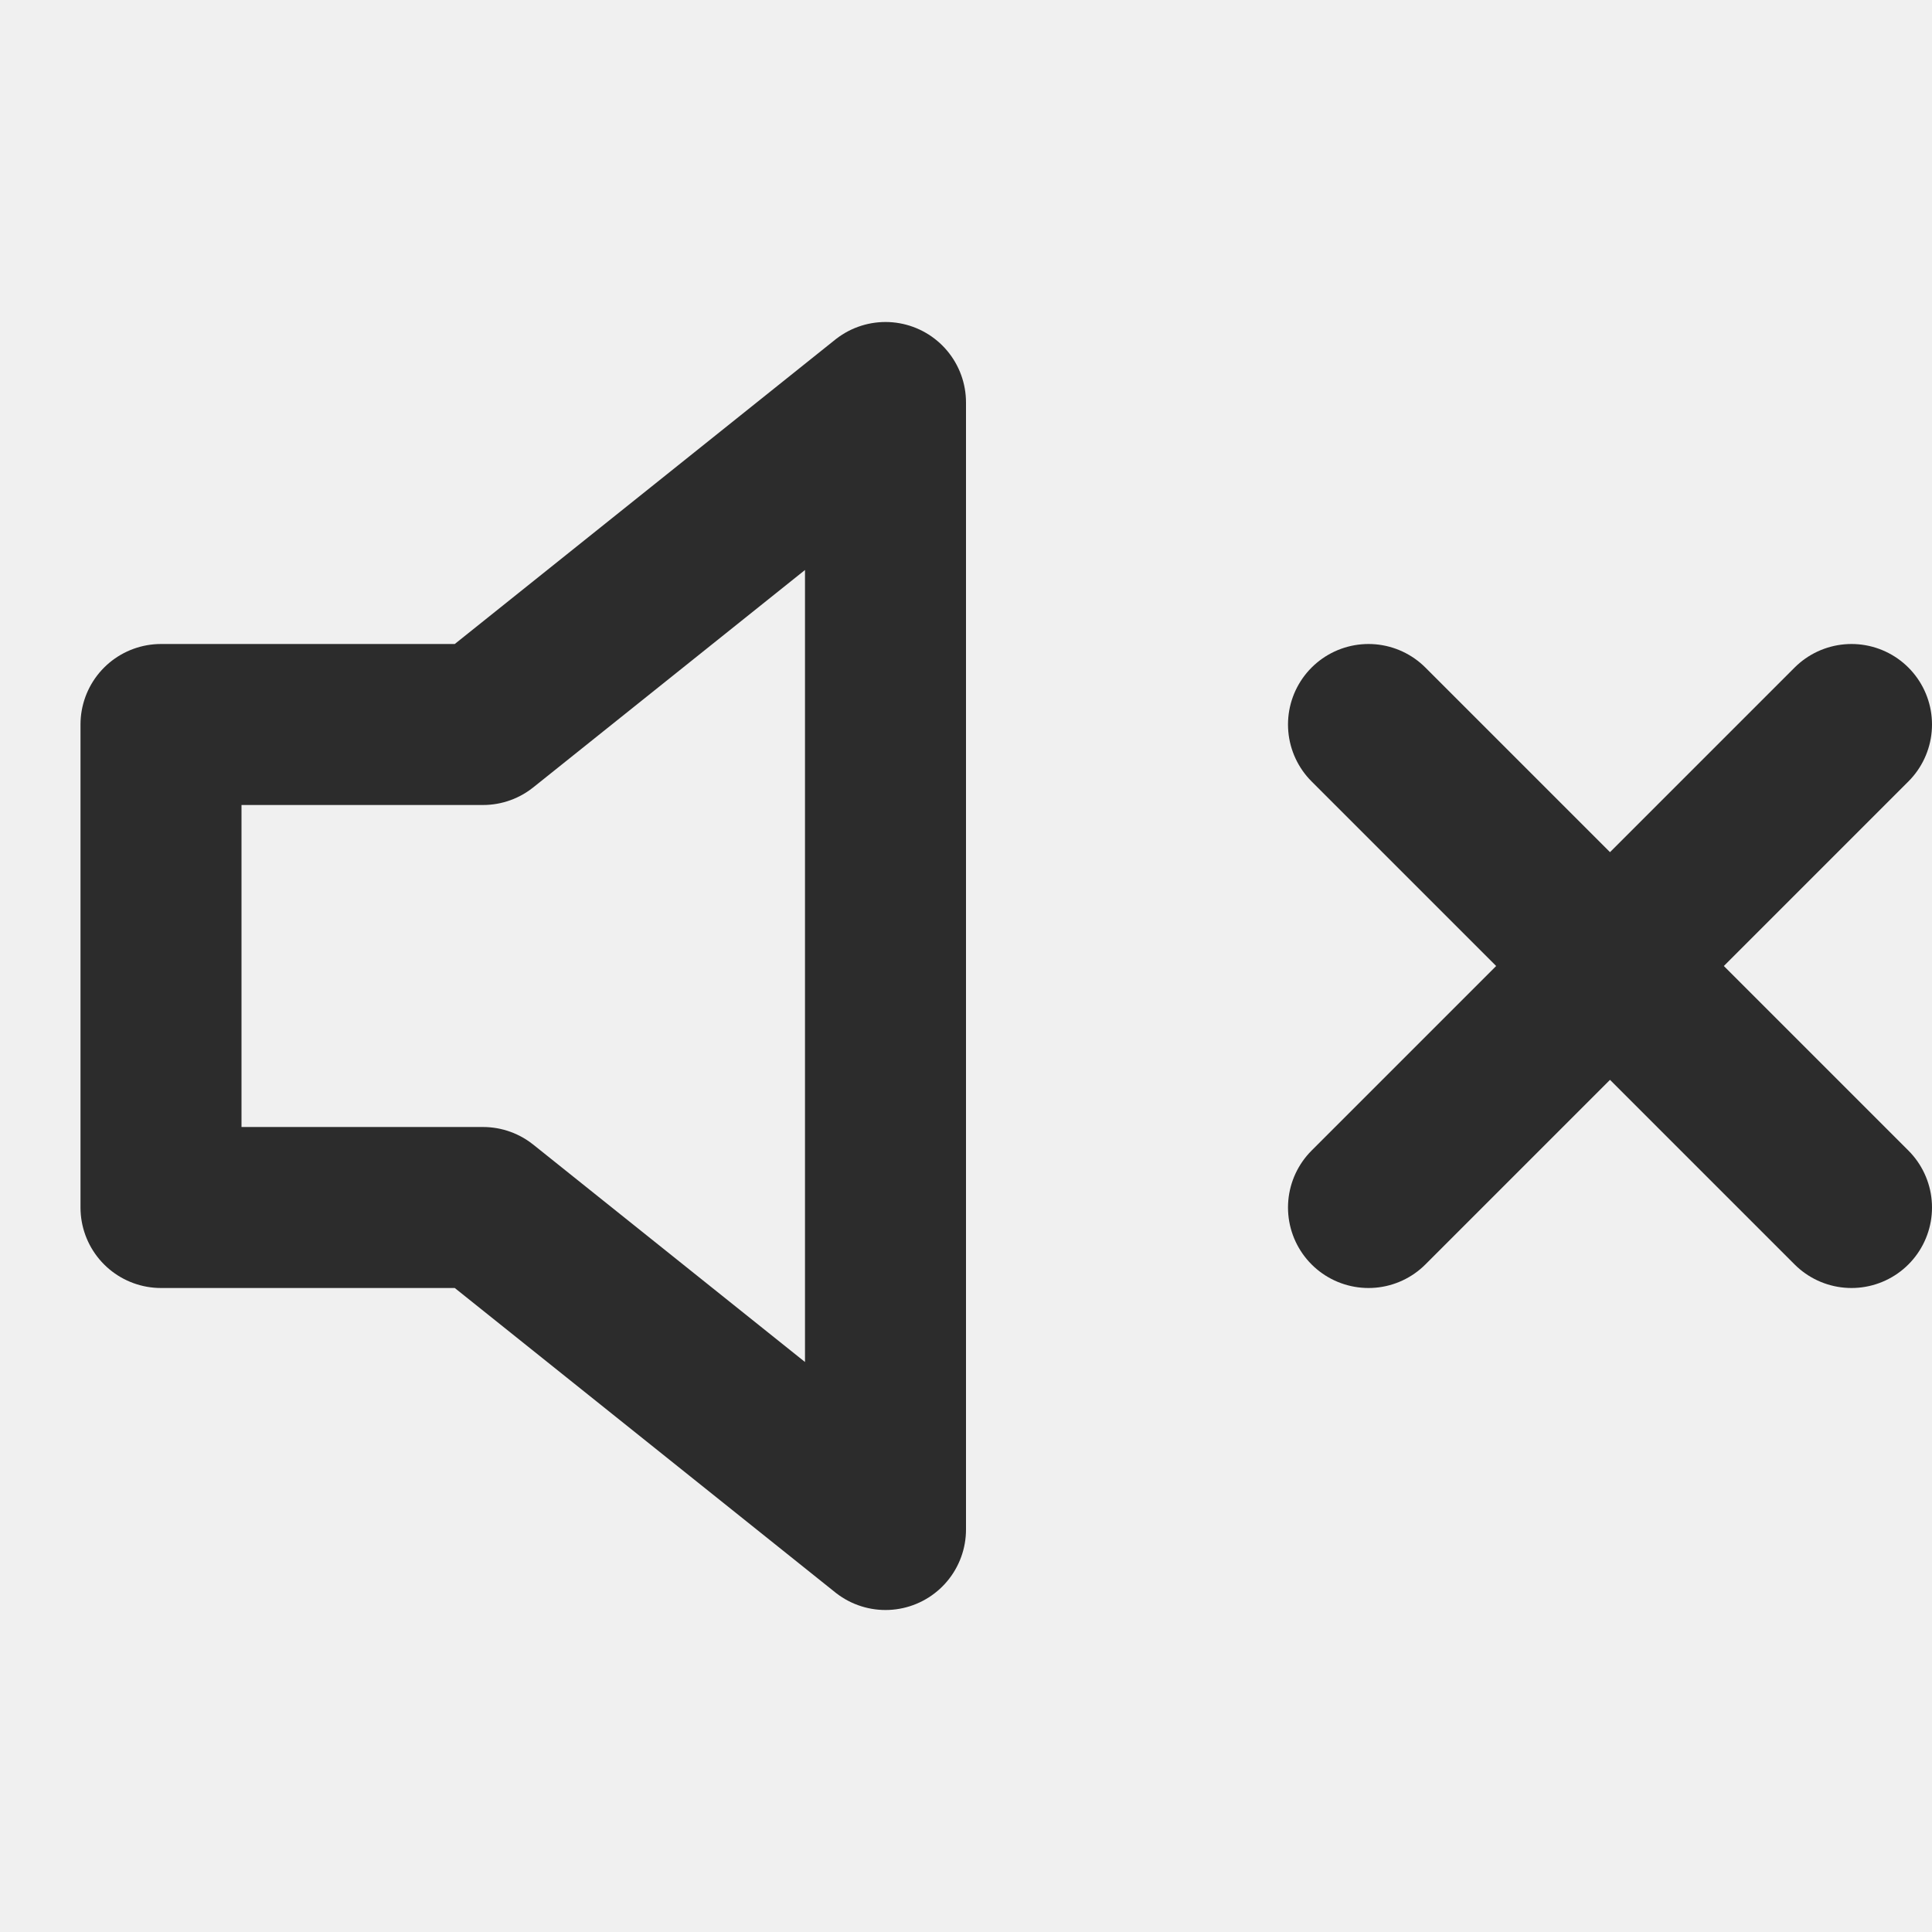
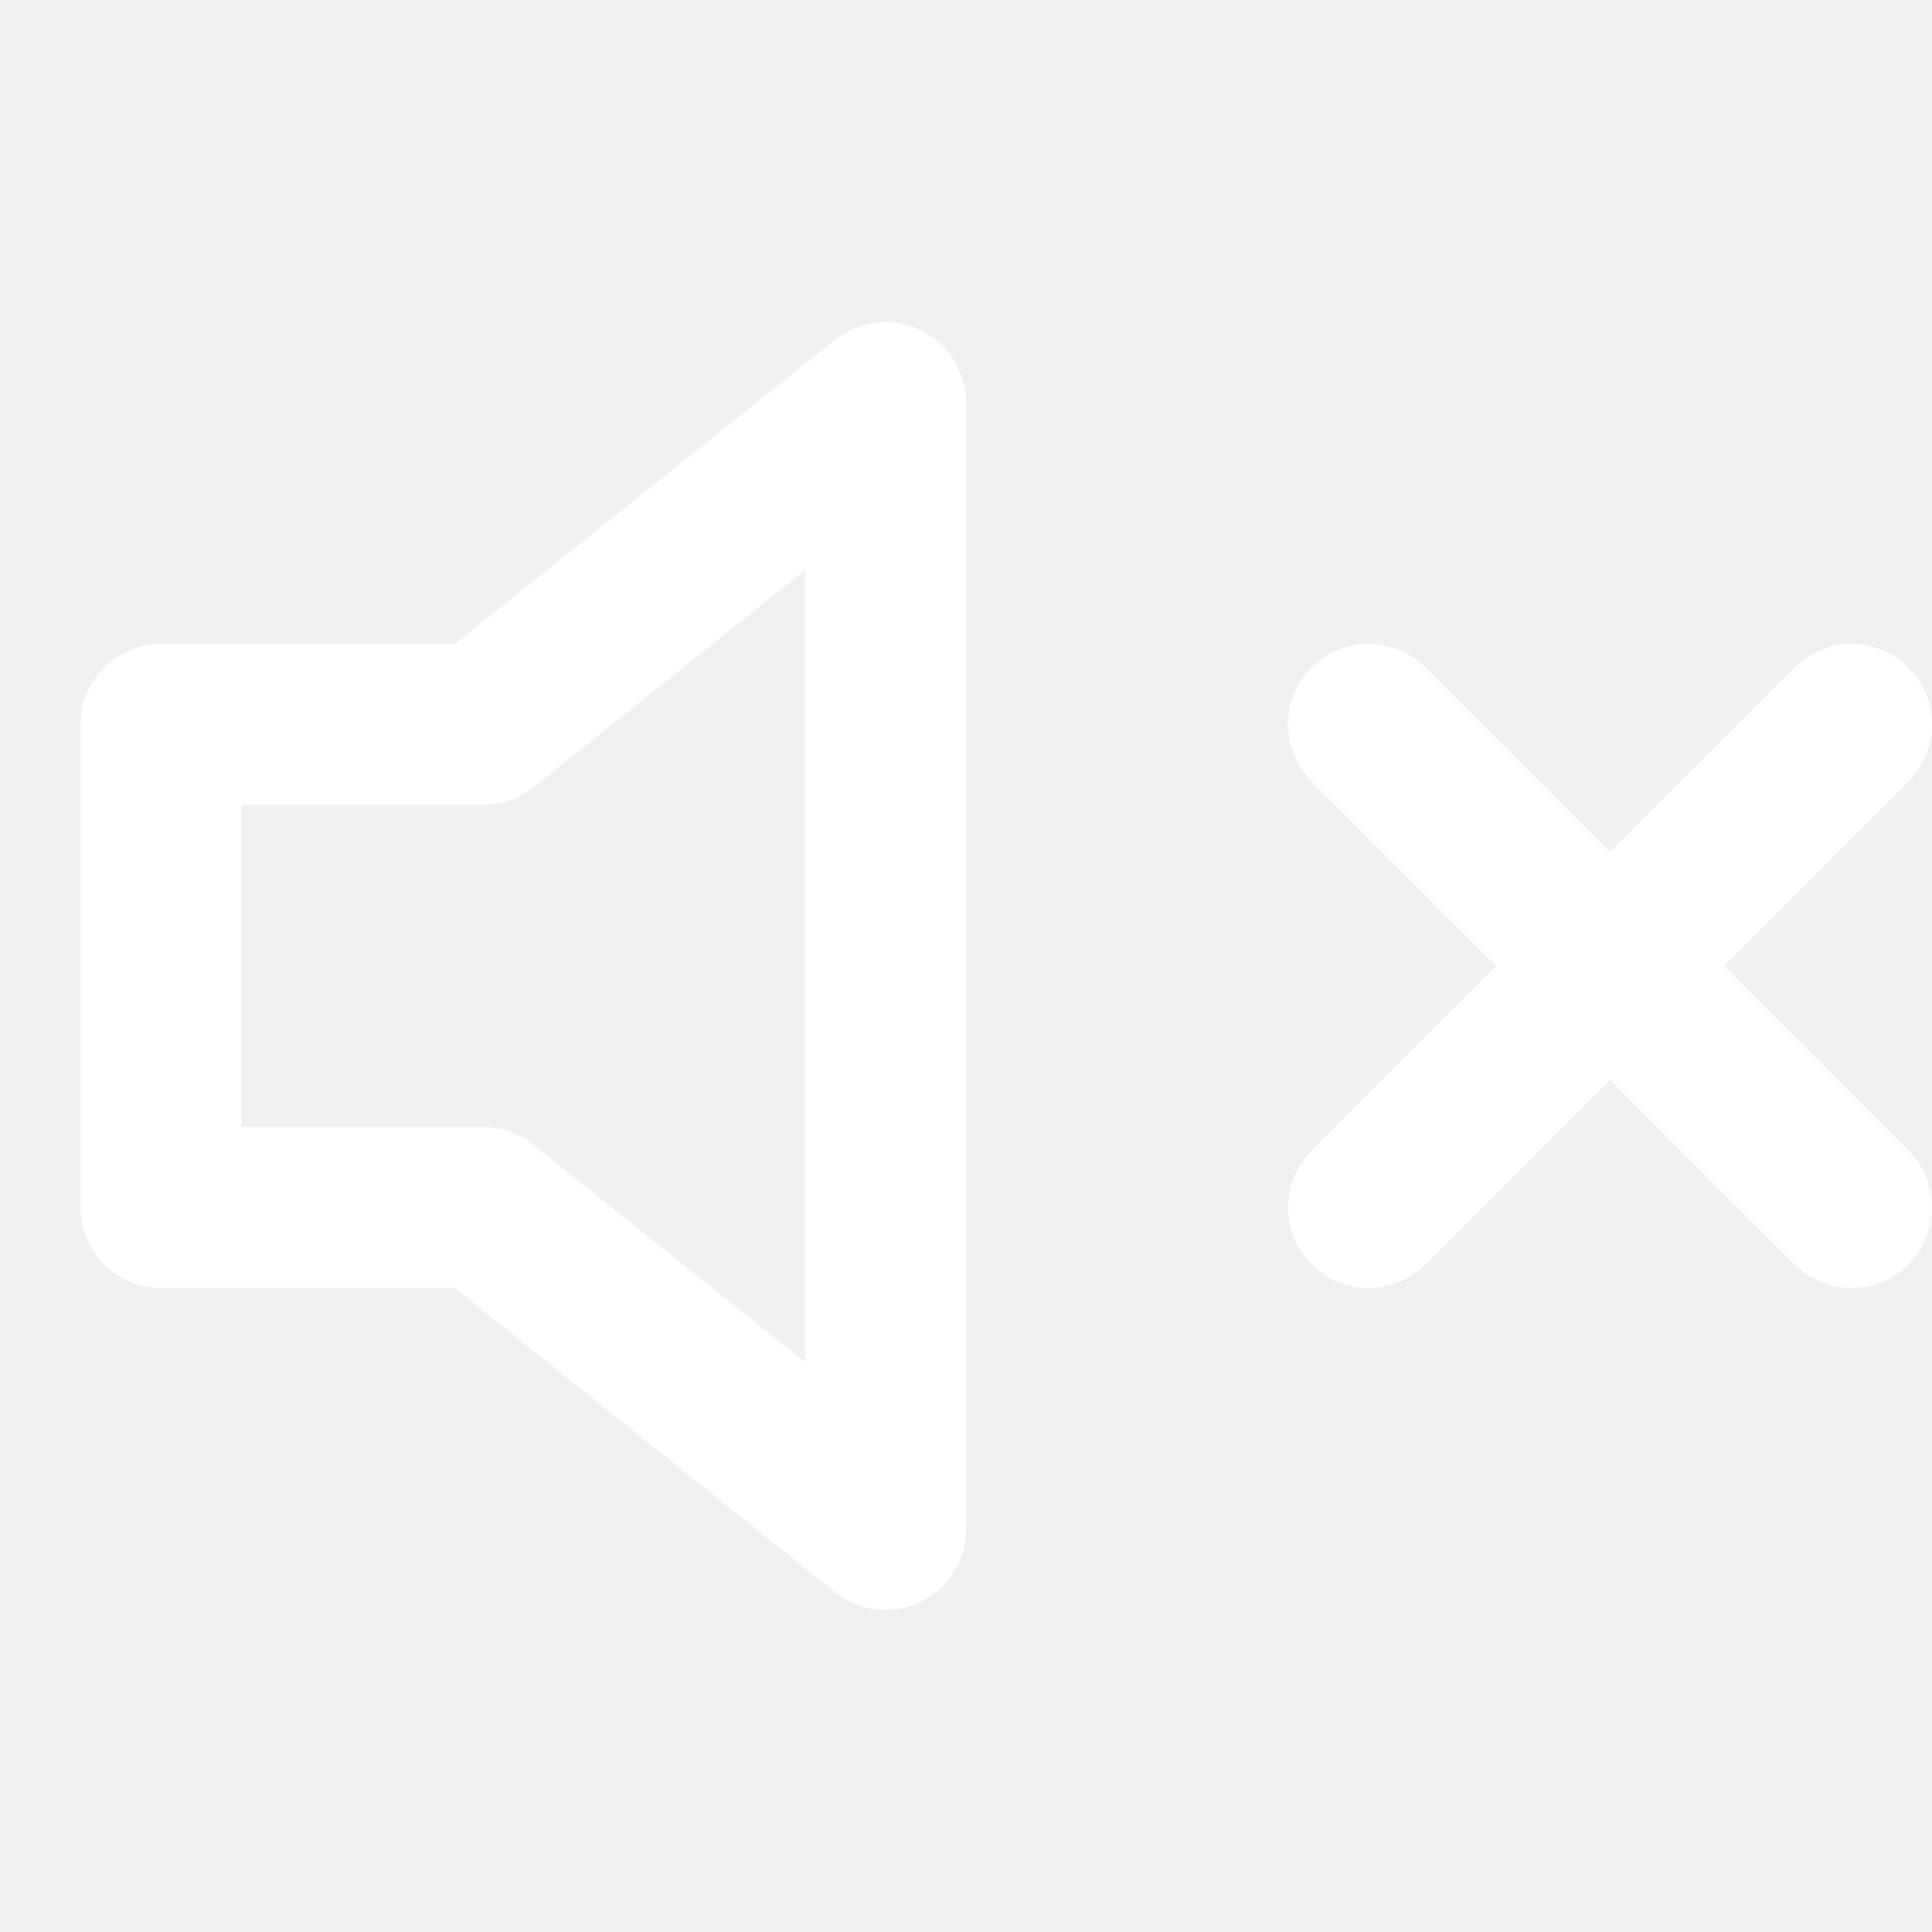
<svg xmlns="http://www.w3.org/2000/svg" width="48" height="48" viewBox="0 0 48 48" fill="none">
-   <path d="M46 18L34 30M34 18L46 30M22 10L12 18H4V30H12L22 38V10Z" stroke="#2C2C2C" stroke-width="4" stroke-linecap="round" stroke-linejoin="round" />
+   <path d="M46 18L34 30M34 18L46 30M22 10L12 18H4V30H12L22 38V10Z" stroke="white" stroke-width="4" stroke-linecap="round" stroke-linejoin="round" />
</svg>
